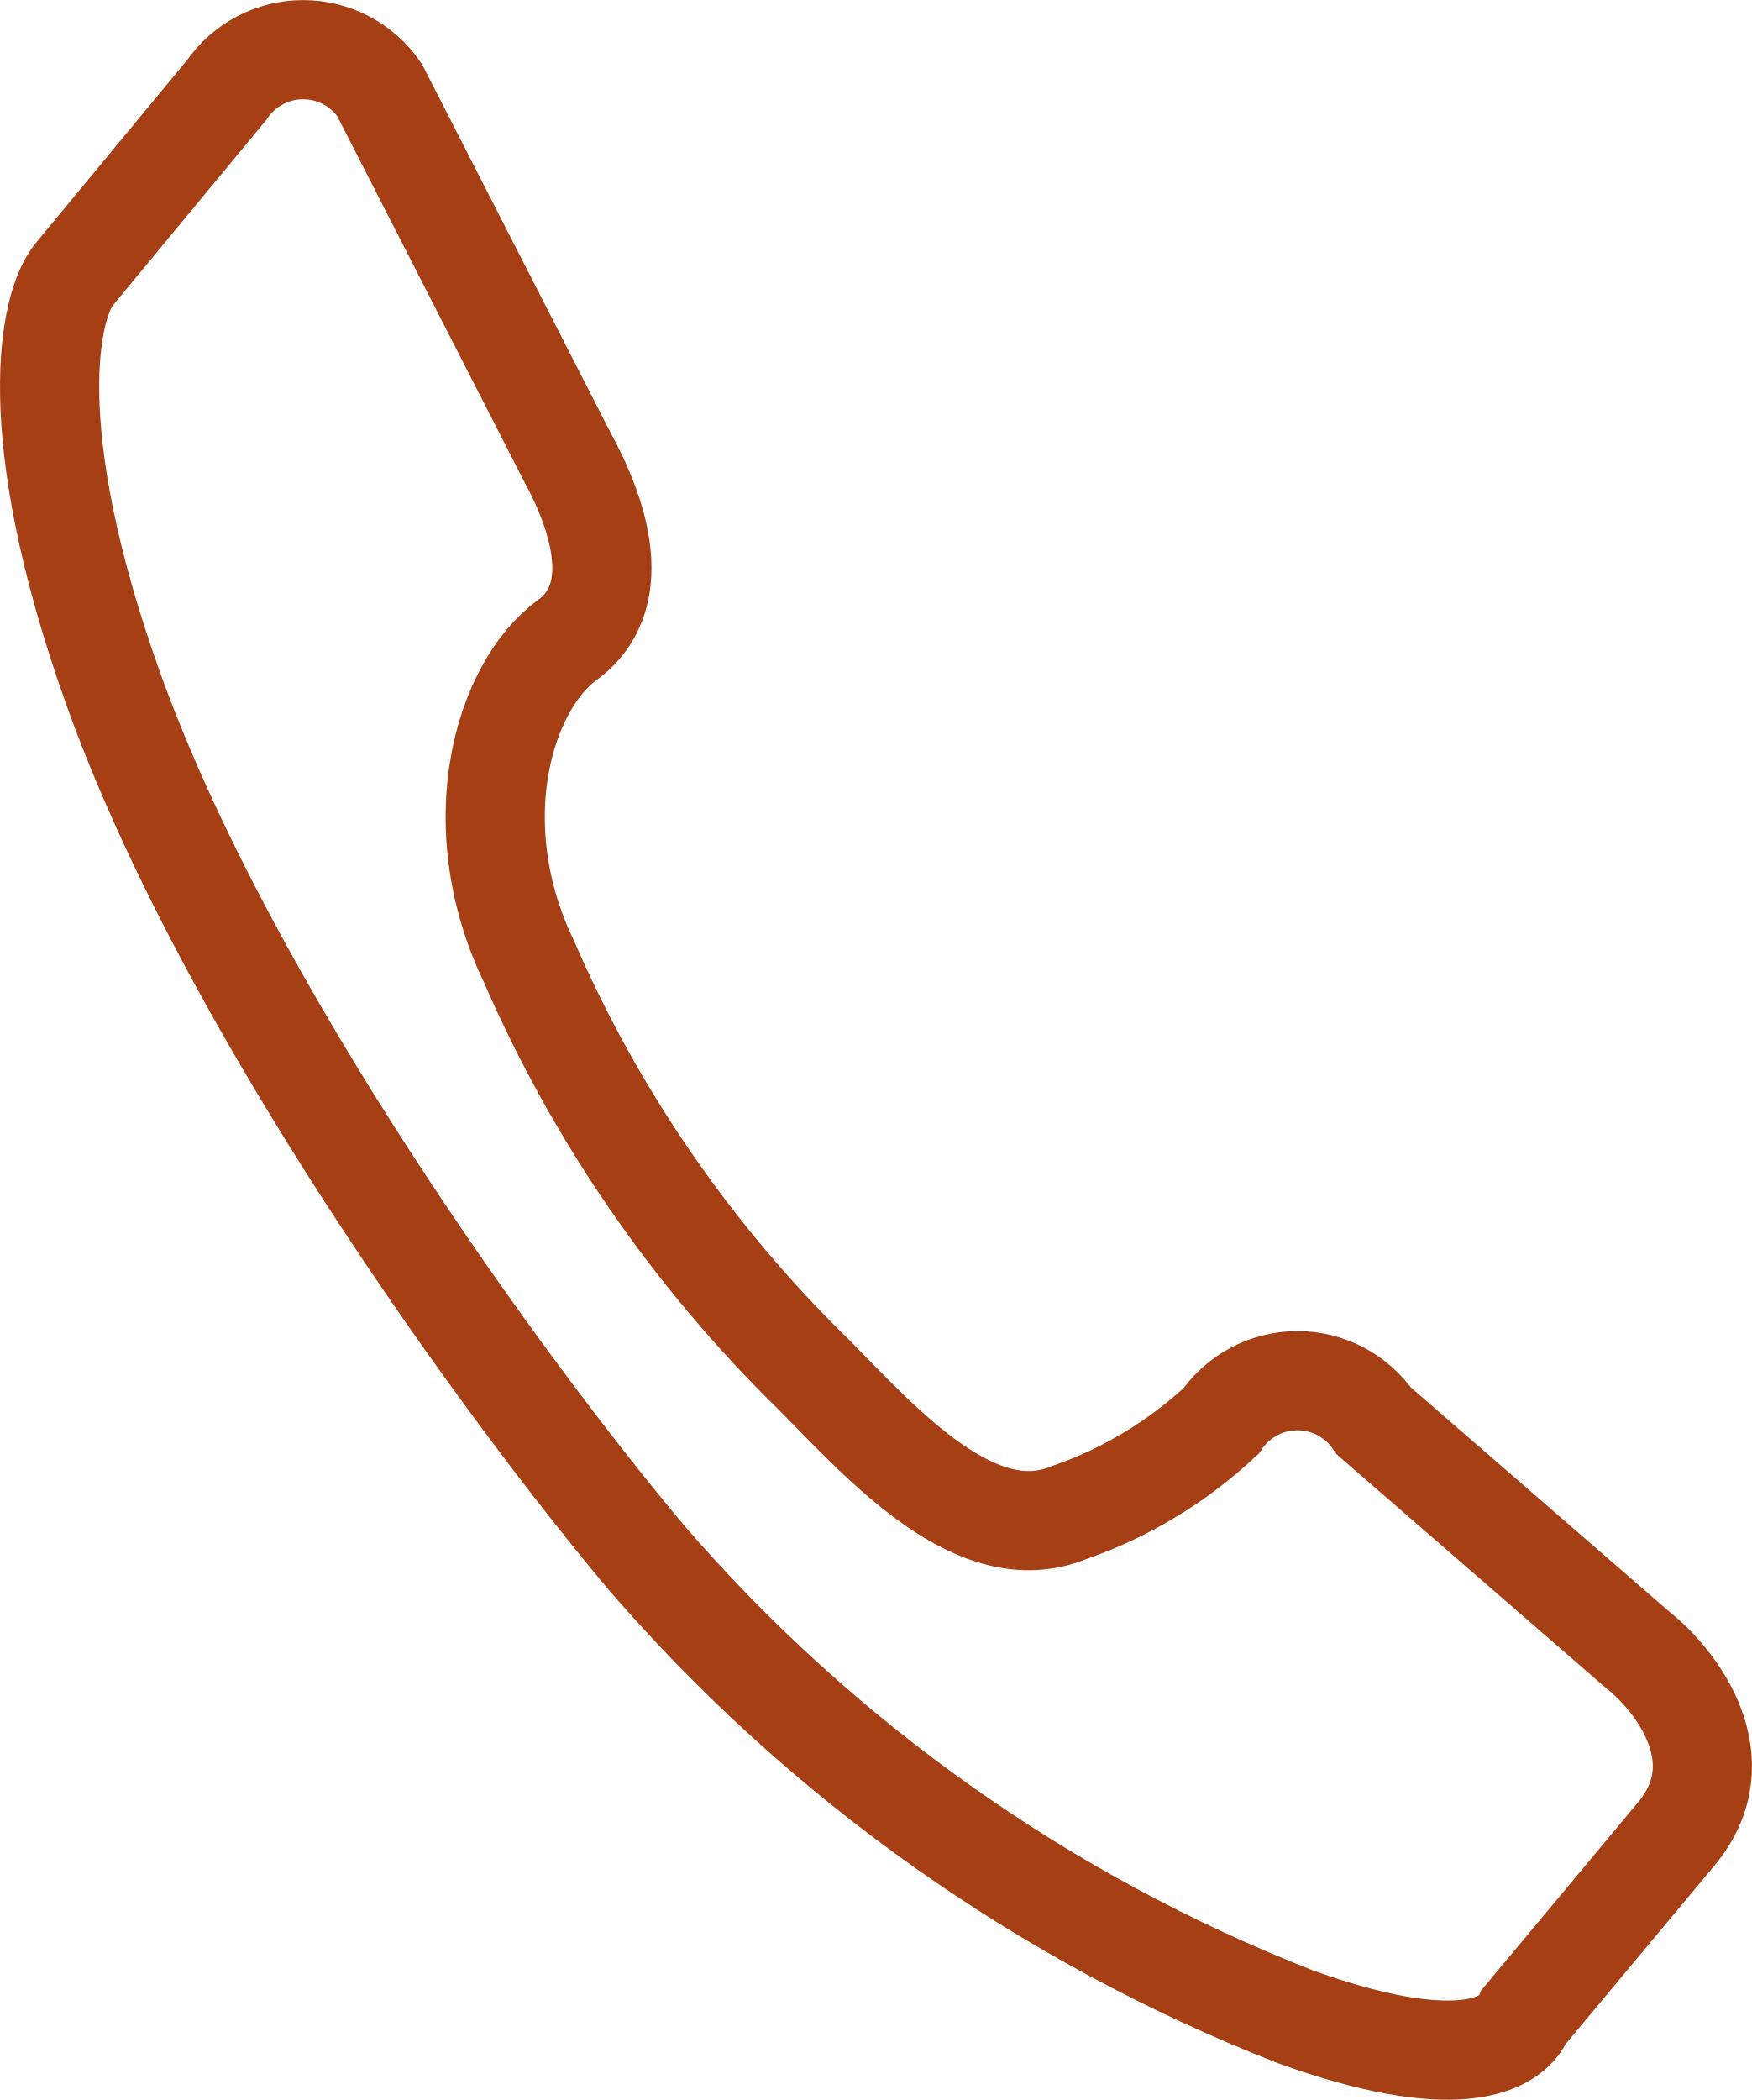
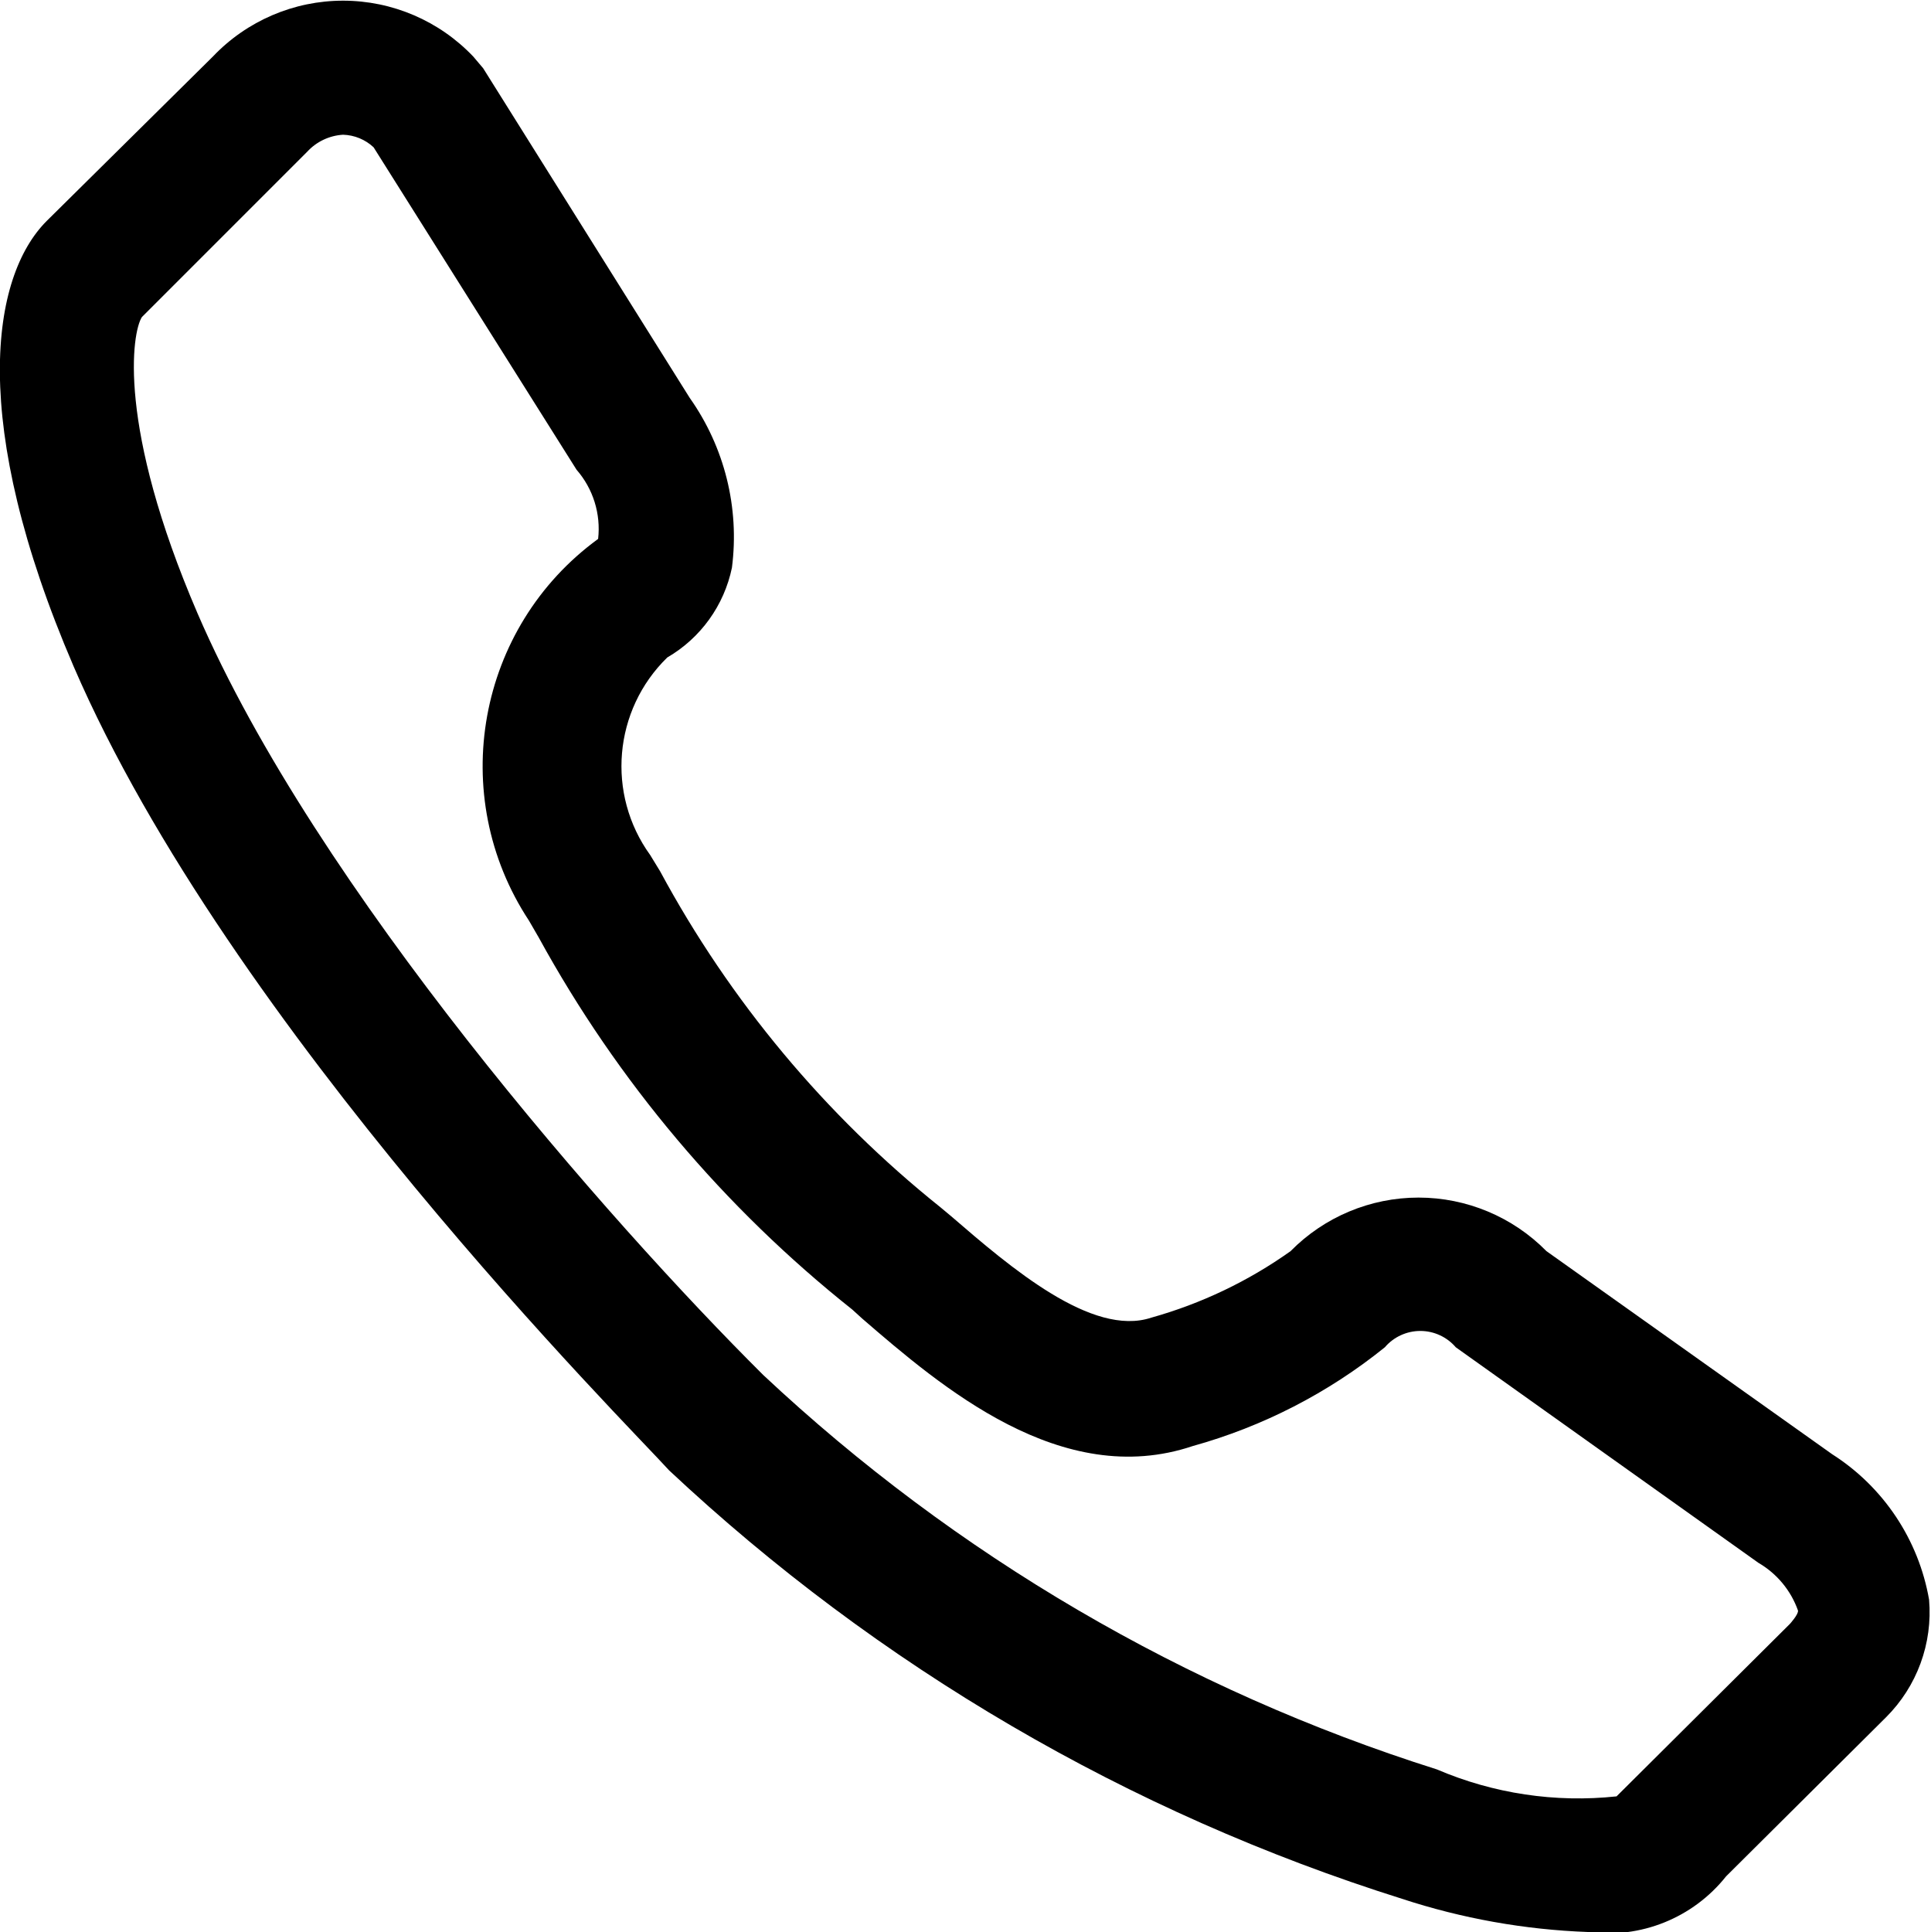
- <svg xmlns="http://www.w3.org/2000/svg" viewBox="0 0 26.5 31.76">
-   <defs>
-     <style>
-       .cls-1 {
-         fill: none;
-         stroke: #a63f14;
-         stroke-width: 1.5px;
-       }
-     </style>
-   </defs>
-   <g id="Слой_2" data-name="Слой 2">
-     <g id="Слой_1-2" data-name="Слой 1">
-       <path class="cls-1" d="M3.43,1.36,1.13,4.14C.74,4.6.32,6.5,1.7,10.38,3.43,15.24,7.63,21,9.78,23.56a25,25,0,0,0,9.81,6.94c2.38.86,3.27.46,3.46,0l2.31-2.77c.92-1.11,0-2.31-.58-2.77l-4-3.47a1.4,1.4,0,0,0-2.31,0,6.47,6.47,0,0,1-2.31,1.39c-1.38.56-2.78-1-3.84-2.08A19.67,19.67,0,0,1,8,14.54c-1-2.08-.38-4.16.58-4.86s.38-2.08,0-2.77L5.74,1.36A1.4,1.4,0,0,0,3.43,1.36Z" />
-     </g>
-   </g>
+ <svg xmlns="http://www.w3.org/2000/svg" viewBox="0 0 21.5 21.51">
+   <path class="a" d="M17.68,21.51a7.52,7.52,0,0,1-2.07-.37,21.26,21.26,0,0,1-8.16-4.77C7,15.87,2.56,11.45.82,7.42-.35,4.7-.1,3.08.52,2.46L2.37.63a2,2,0,0,1,2.9,0l.11.13L7.68,4.43a2.68,2.68,0,0,1,.47,1.89,1.51,1.51,0,0,1-.72,1,1.69,1.69,0,0,0-.19,2.2l.11.18a12.22,12.22,0,0,0,3.12,3.74l.12.1c.66.57,1.57,1.35,2.23,1.13a5,5,0,0,0,1.55-.74,2,2,0,0,1,2.85,0l3.18,2.26a2.41,2.41,0,0,1,1.08,1.62A1.65,1.65,0,0,1,21,19.12l-1.78,1.77A1.68,1.68,0,0,1,17.68,21.51ZM3.82,1.5a.59.59,0,0,0-.4.19L1.58,3.53c-.11.17-.28,1.21.62,3.3,1.32,3.06,4.58,6.77,6.3,8.48A19.6,19.6,0,0,0,16,19.7,4,4,0,0,0,18,20h0l1.93-1.92s.1-.11.09-.15a1,1,0,0,0-.44-.53L16.21,15a.52.52,0,0,0-.79,0,5.94,5.94,0,0,1-2.14,1.1c-1.46.49-2.8-.66-3.68-1.42l-.11-.1A13.69,13.69,0,0,1,6,10.44l-.11-.19A3.13,3.13,0,0,1,6.66,6a1,1,0,0,0-.24-.77L4.16,1.64A.52.52,0,0,0,3.82,1.5Z" />
</svg>
